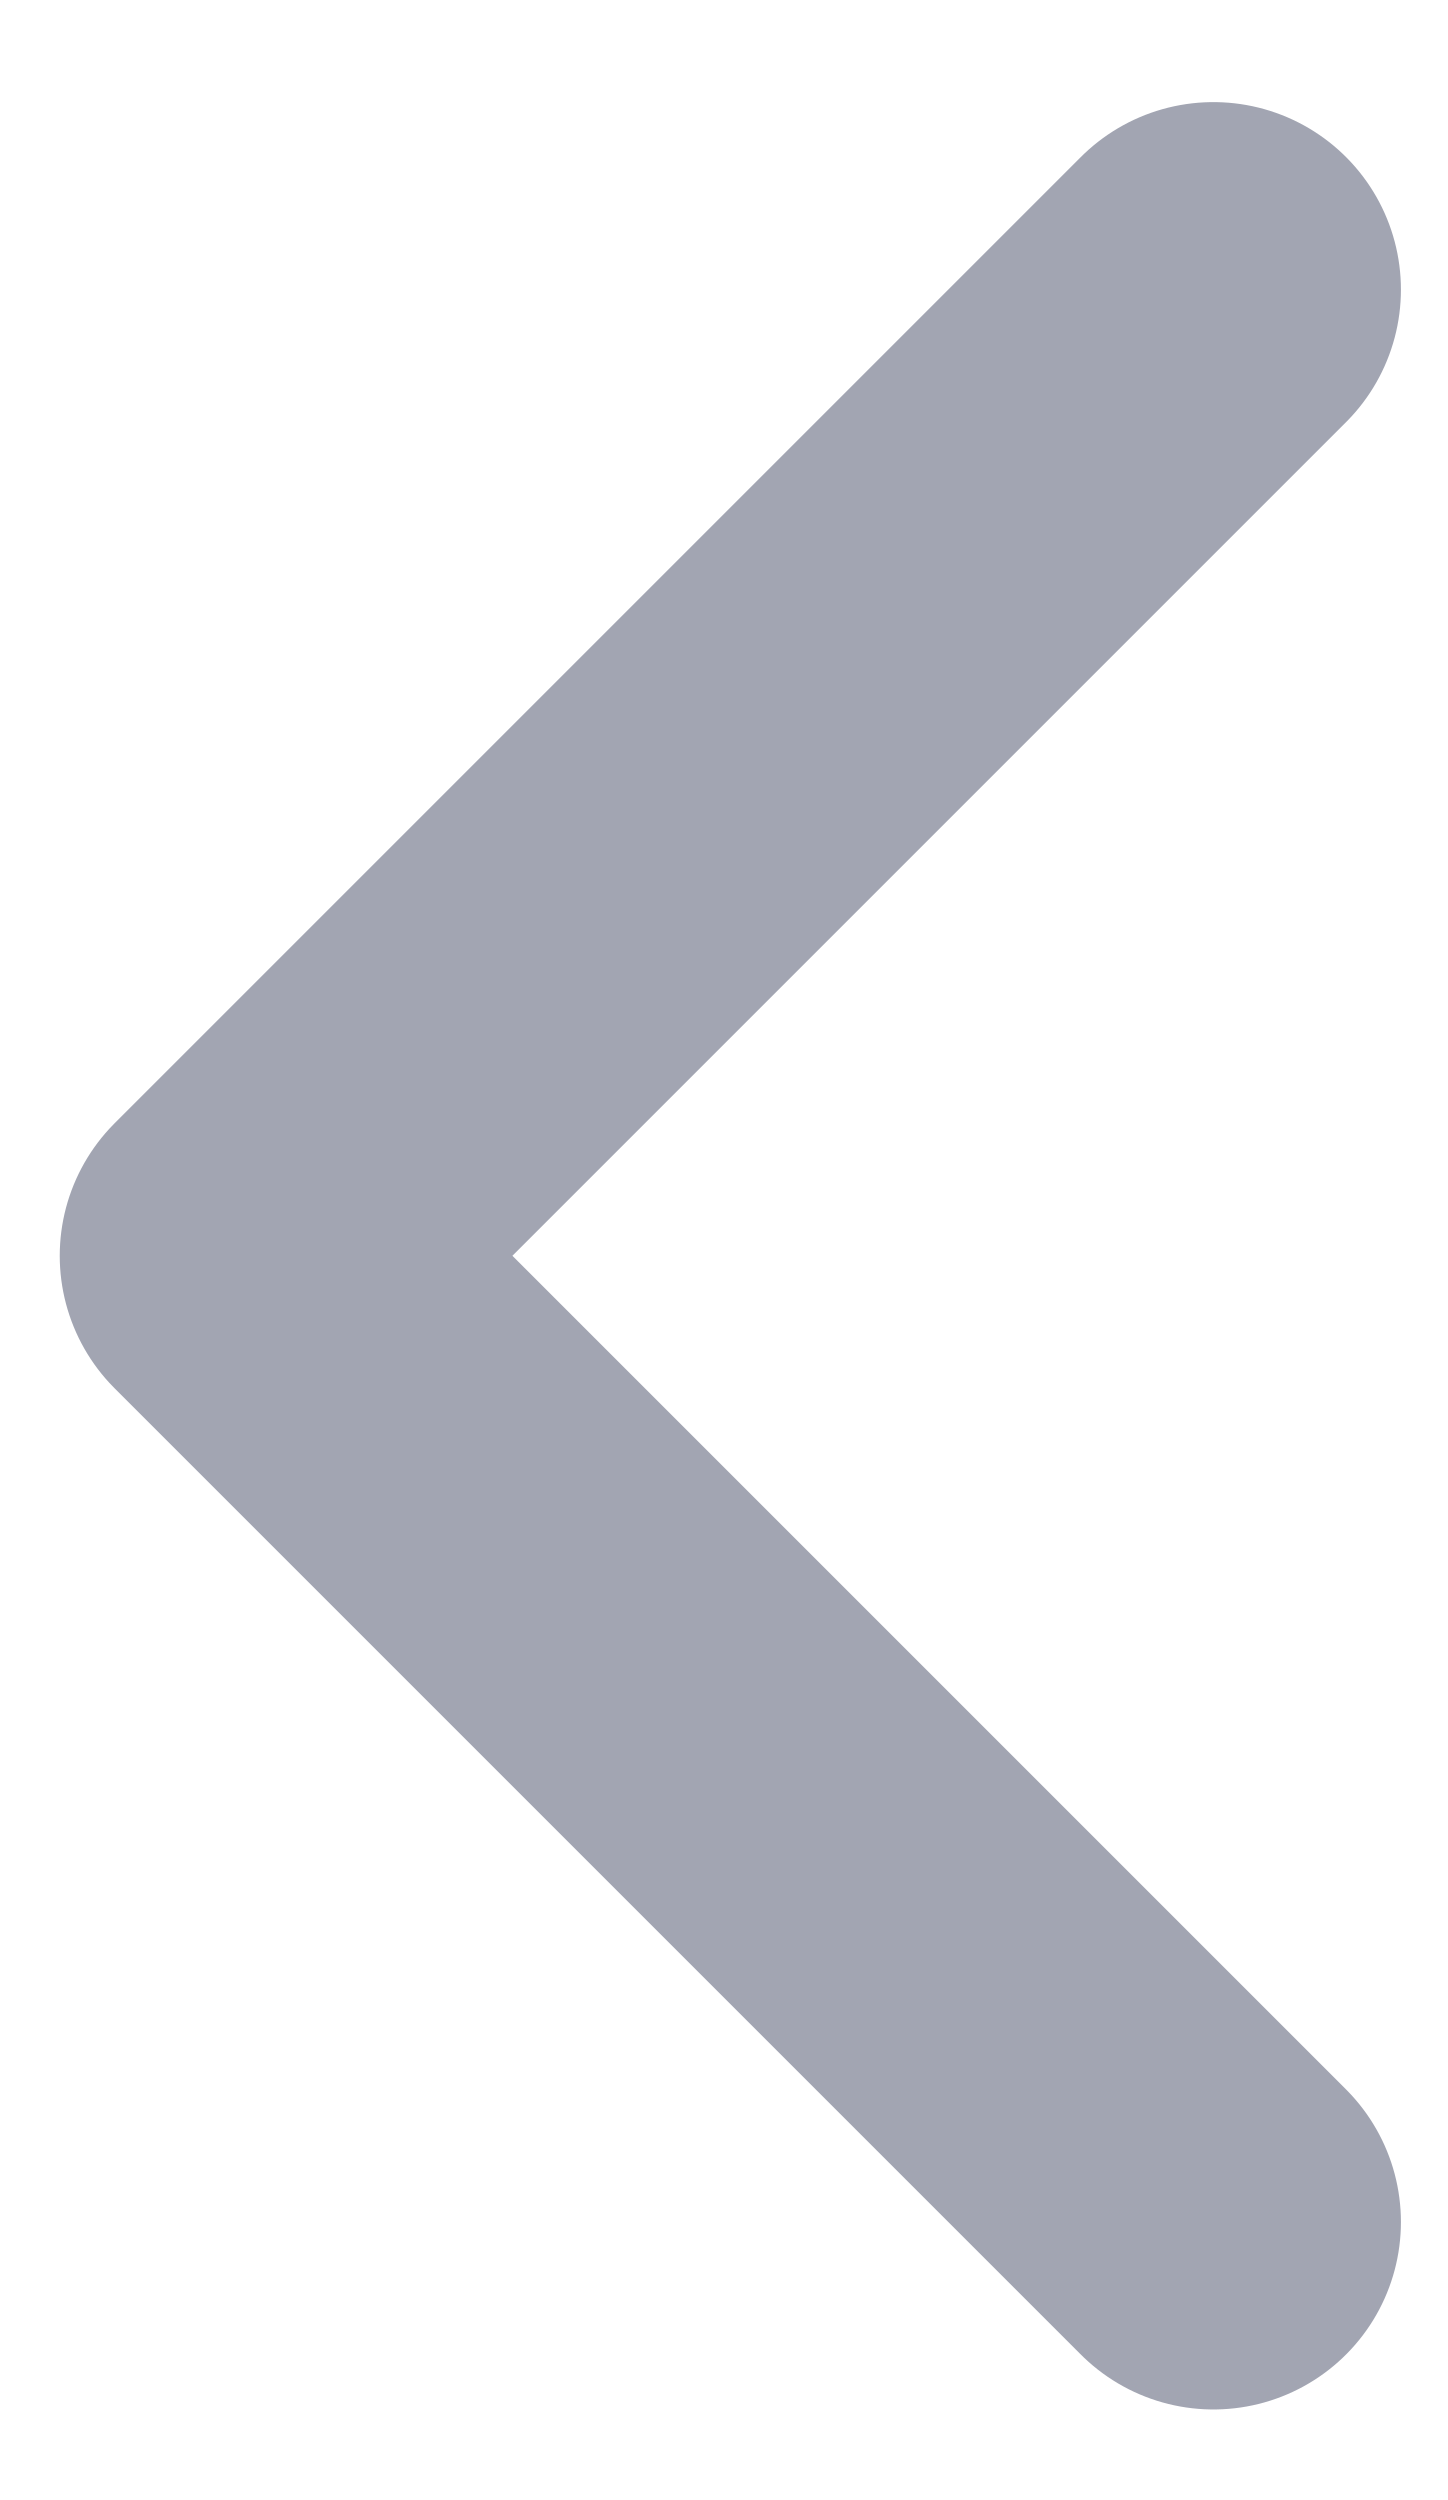
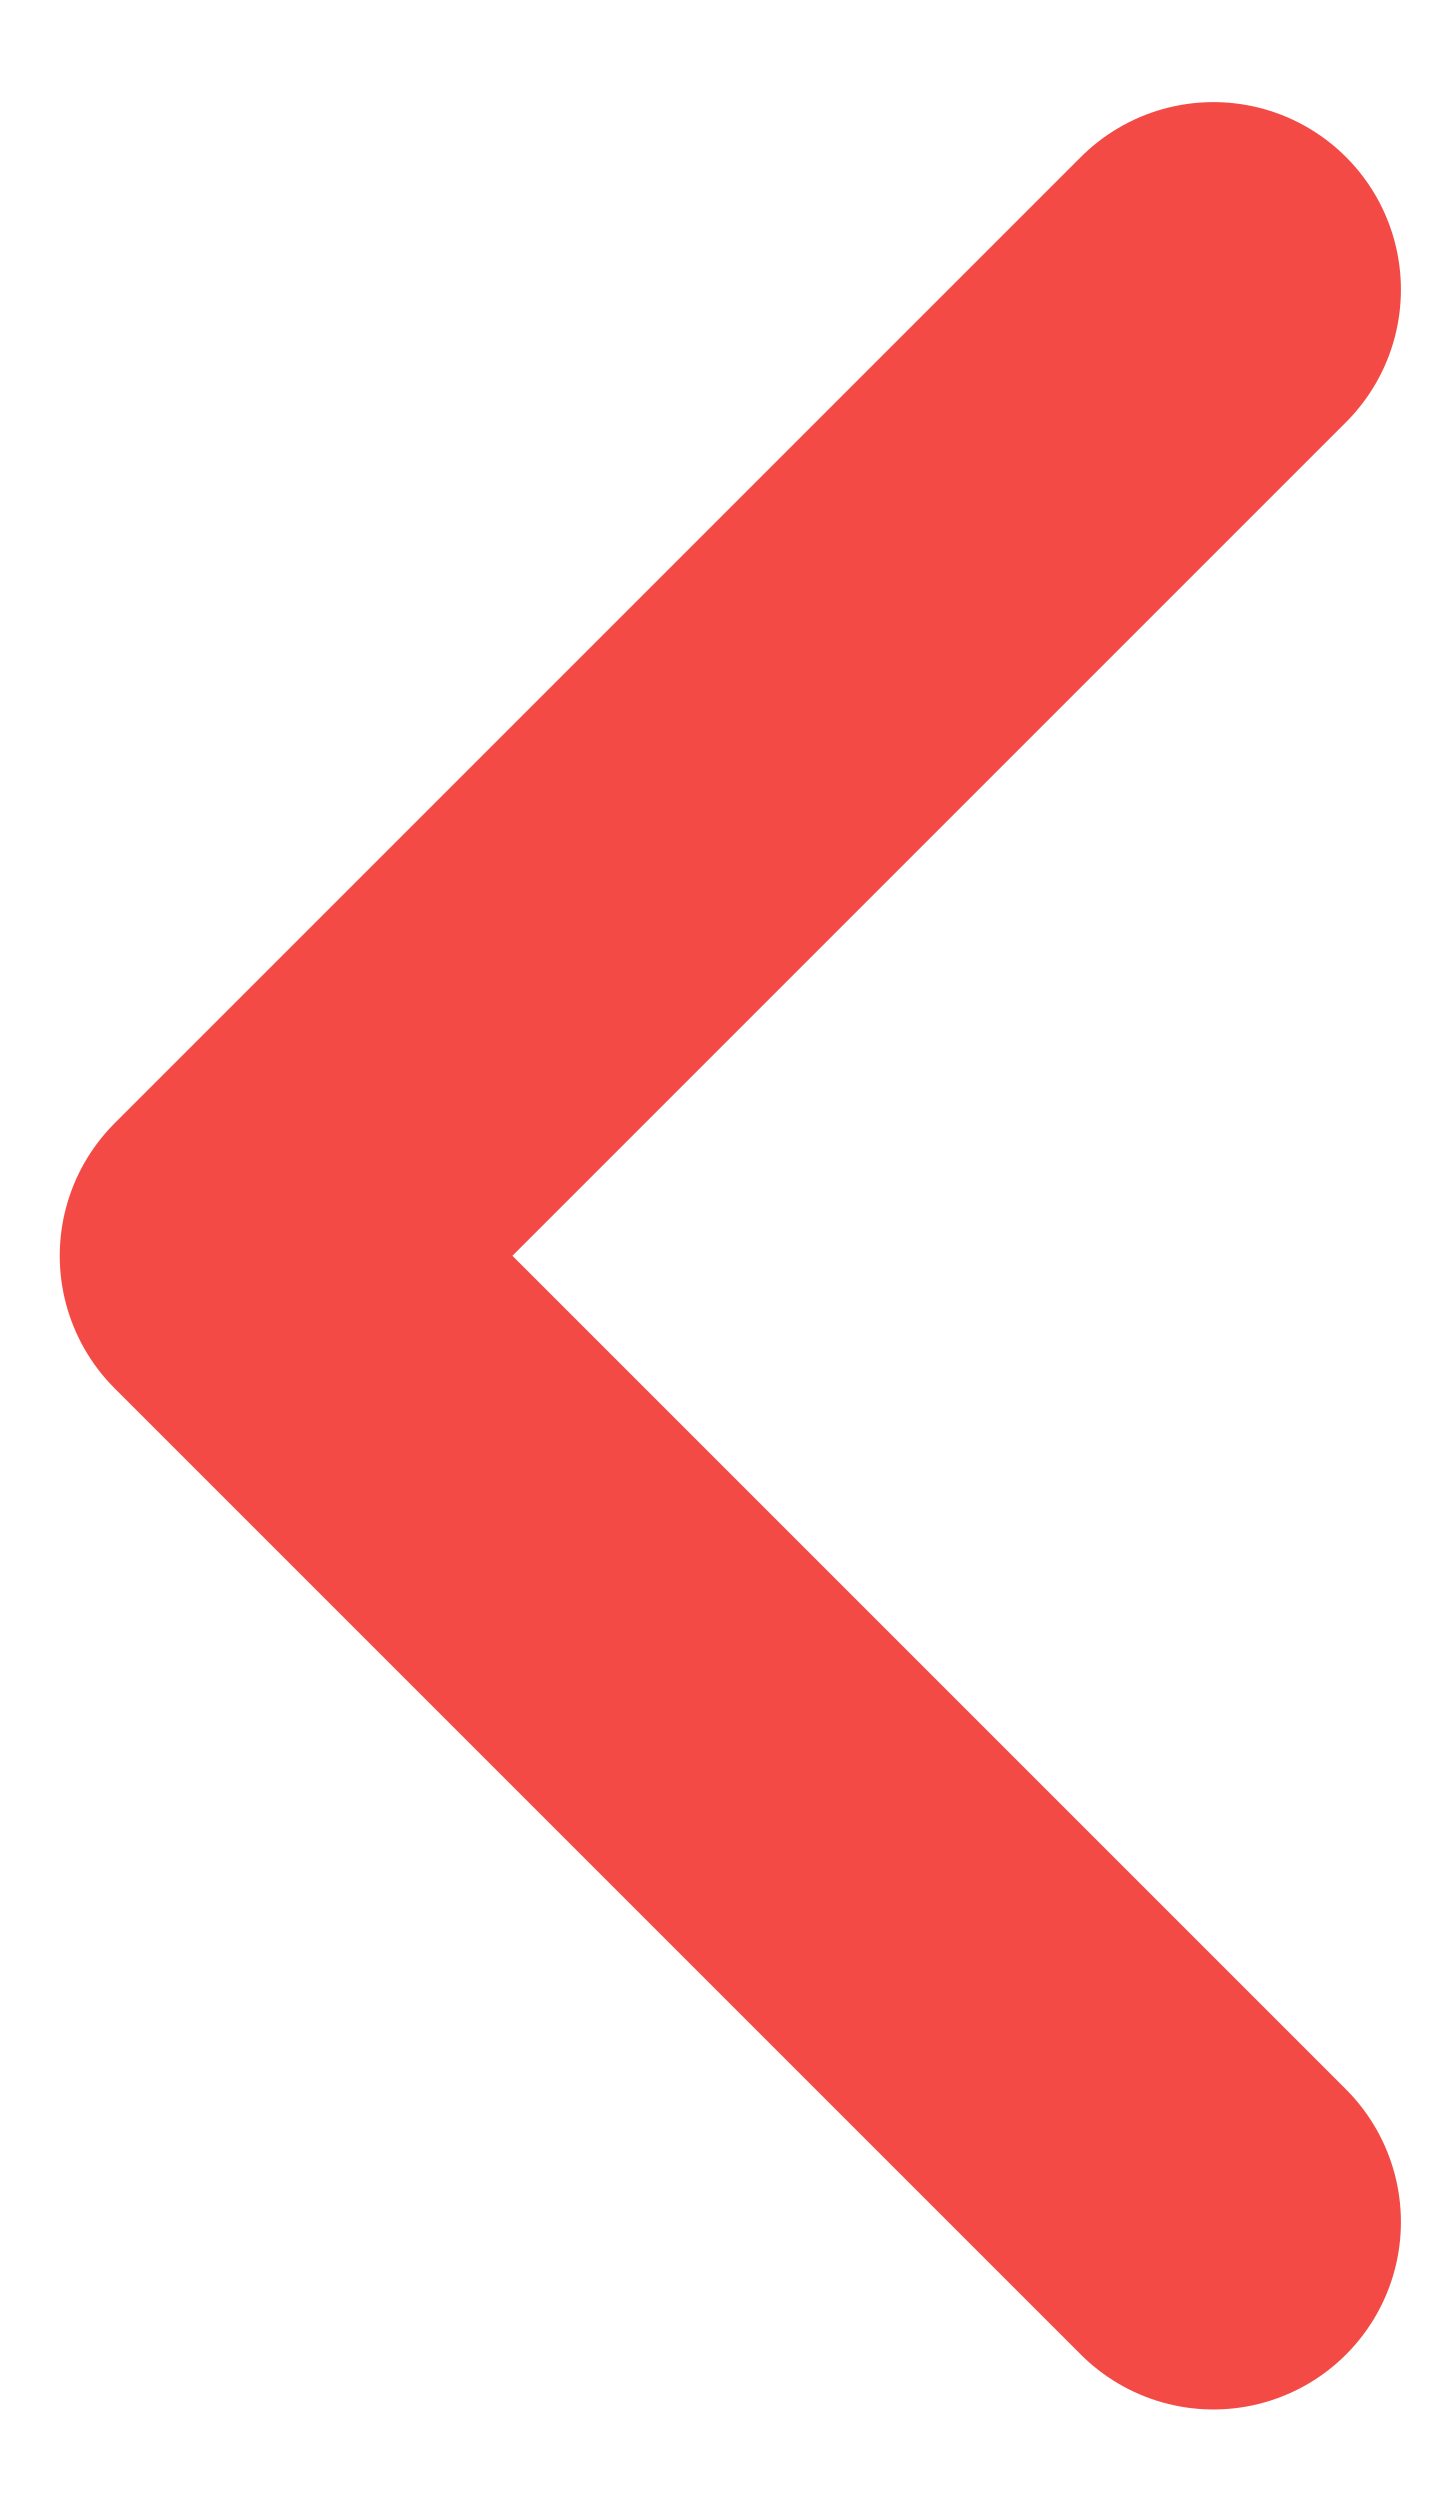
<svg xmlns="http://www.w3.org/2000/svg" width="11" height="19" viewBox="0 0 11 19" fill="none">
-   <path d="M9.222 16.887L1.879 9.544L9.222 2.201" stroke="#A2A5B2" stroke-width="2.85" stroke-linecap="round" stroke-linejoin="round" />
+   <path d="M9.222 16.887L1.879 9.544L9.222 2.201" stroke="#F44A45" stroke-width="2.85" stroke-linecap="round" stroke-linejoin="round" />
</svg>
